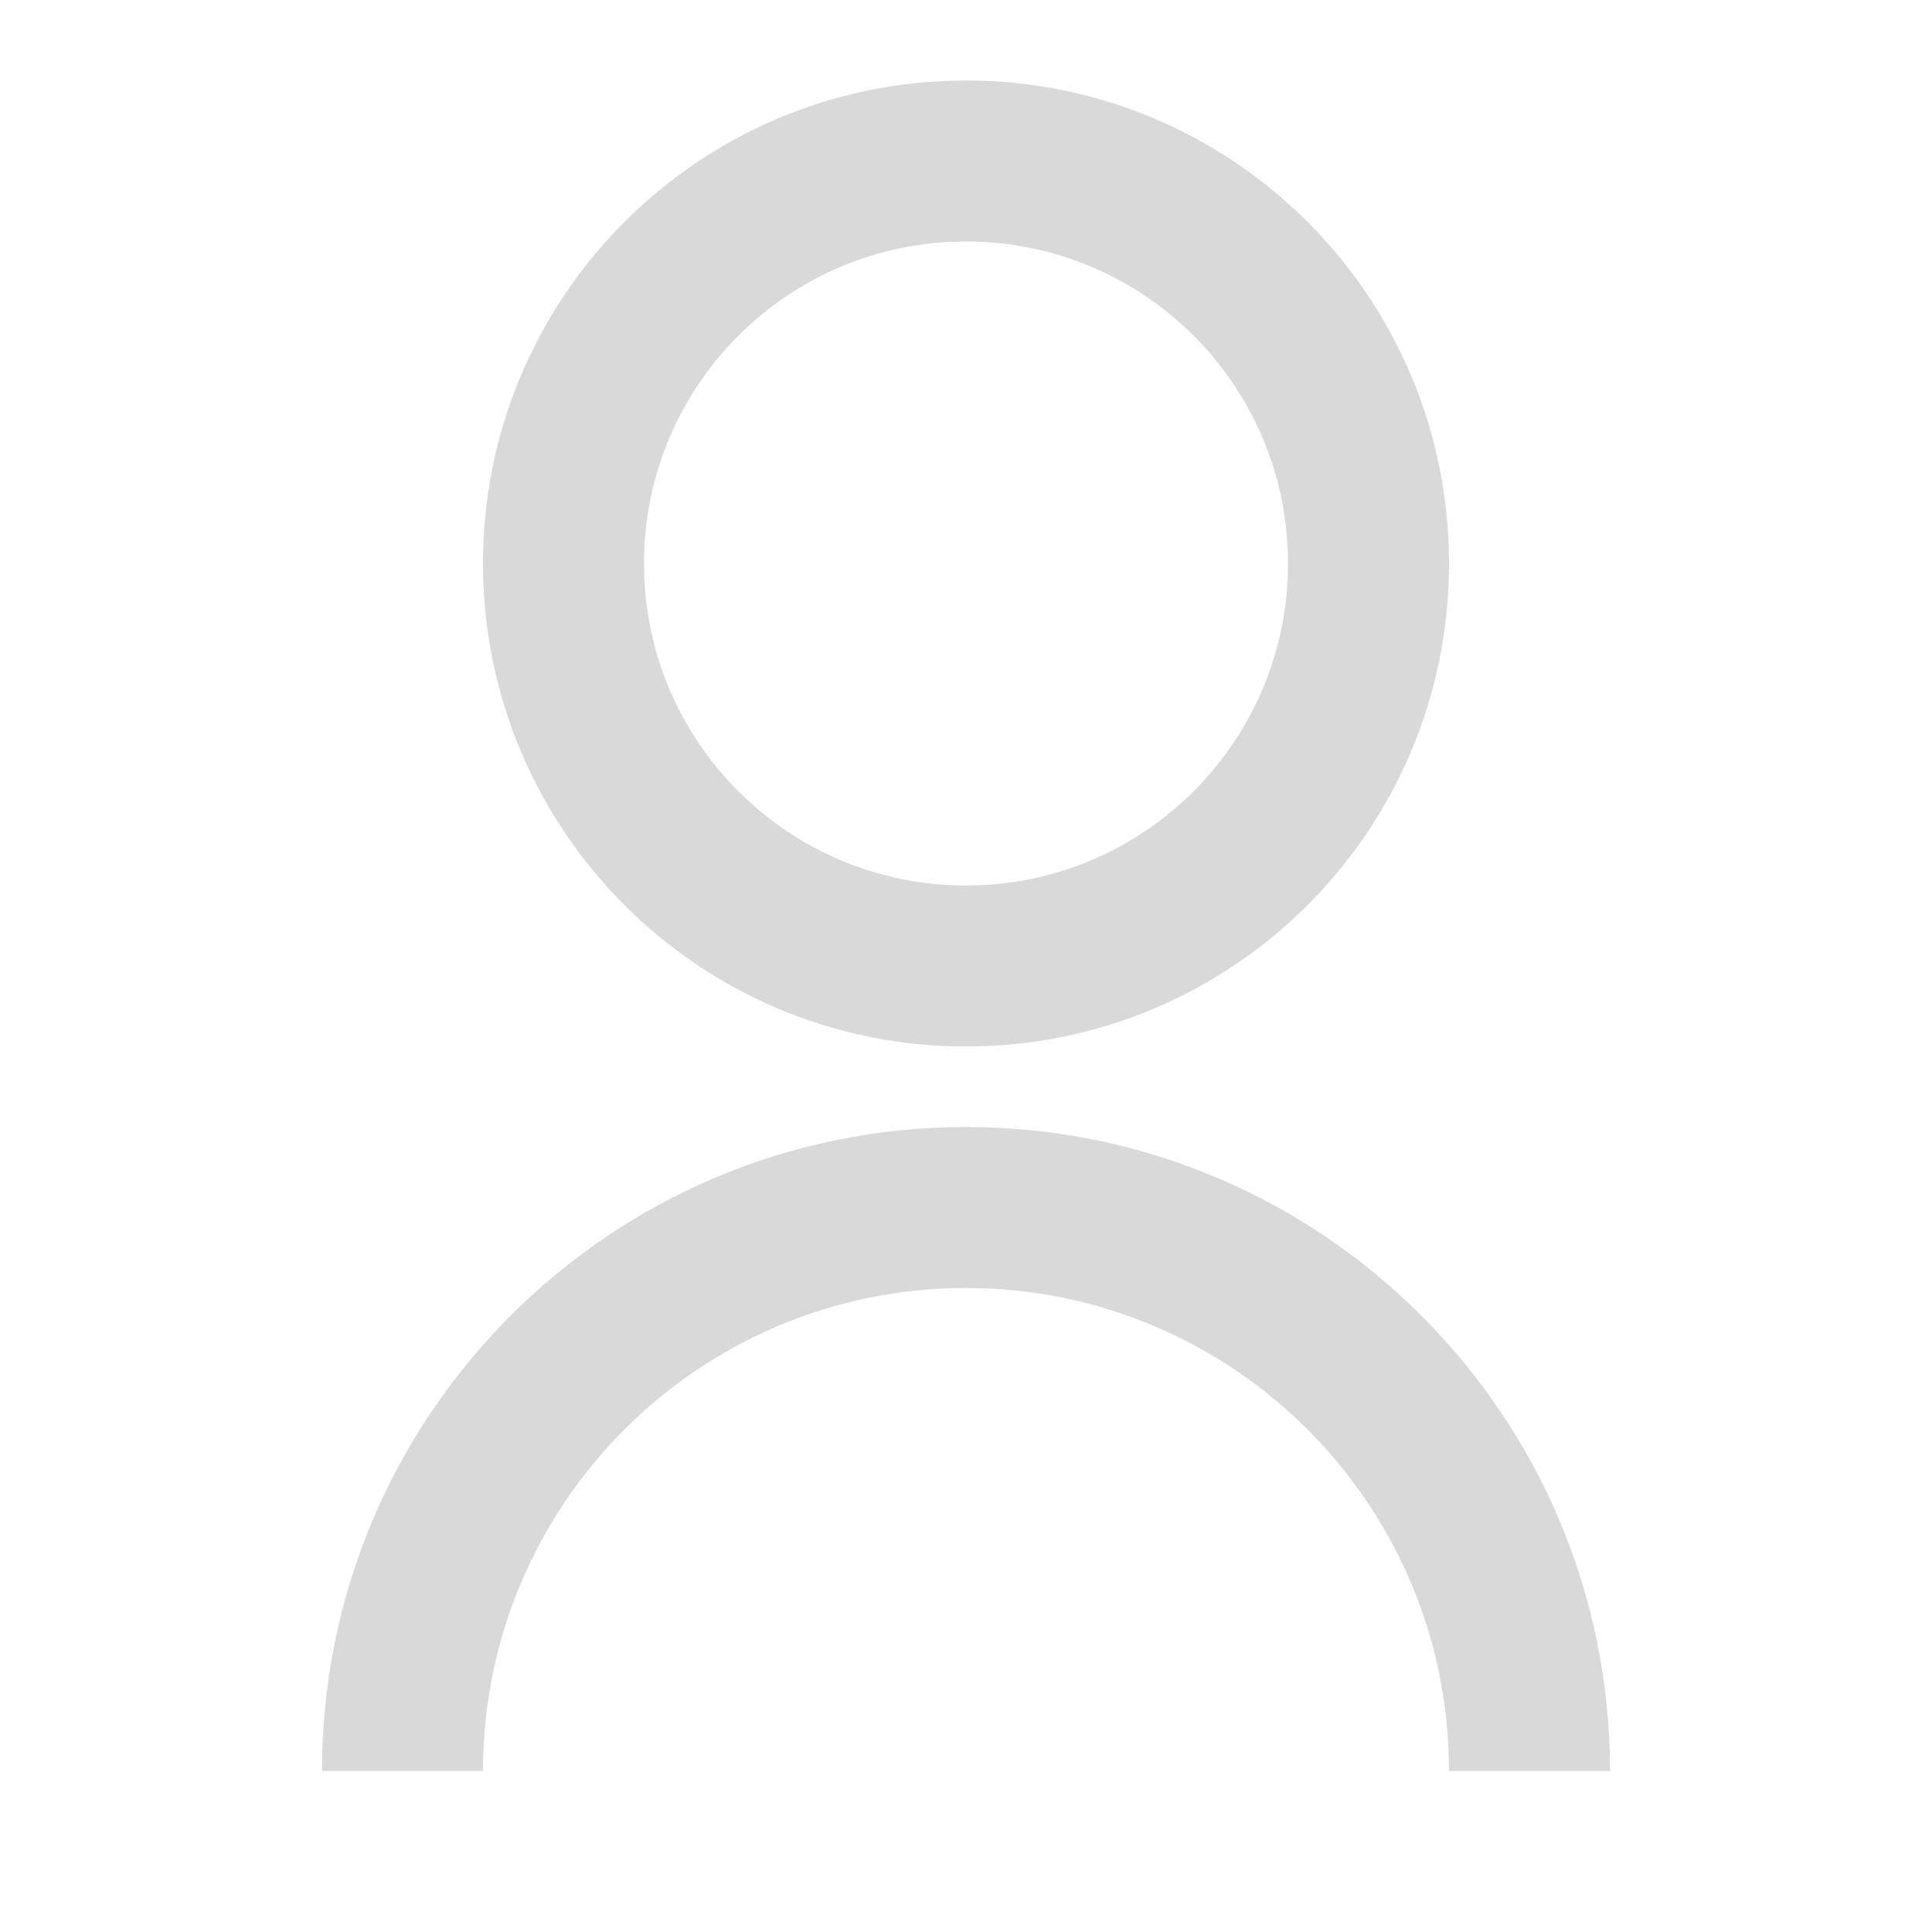
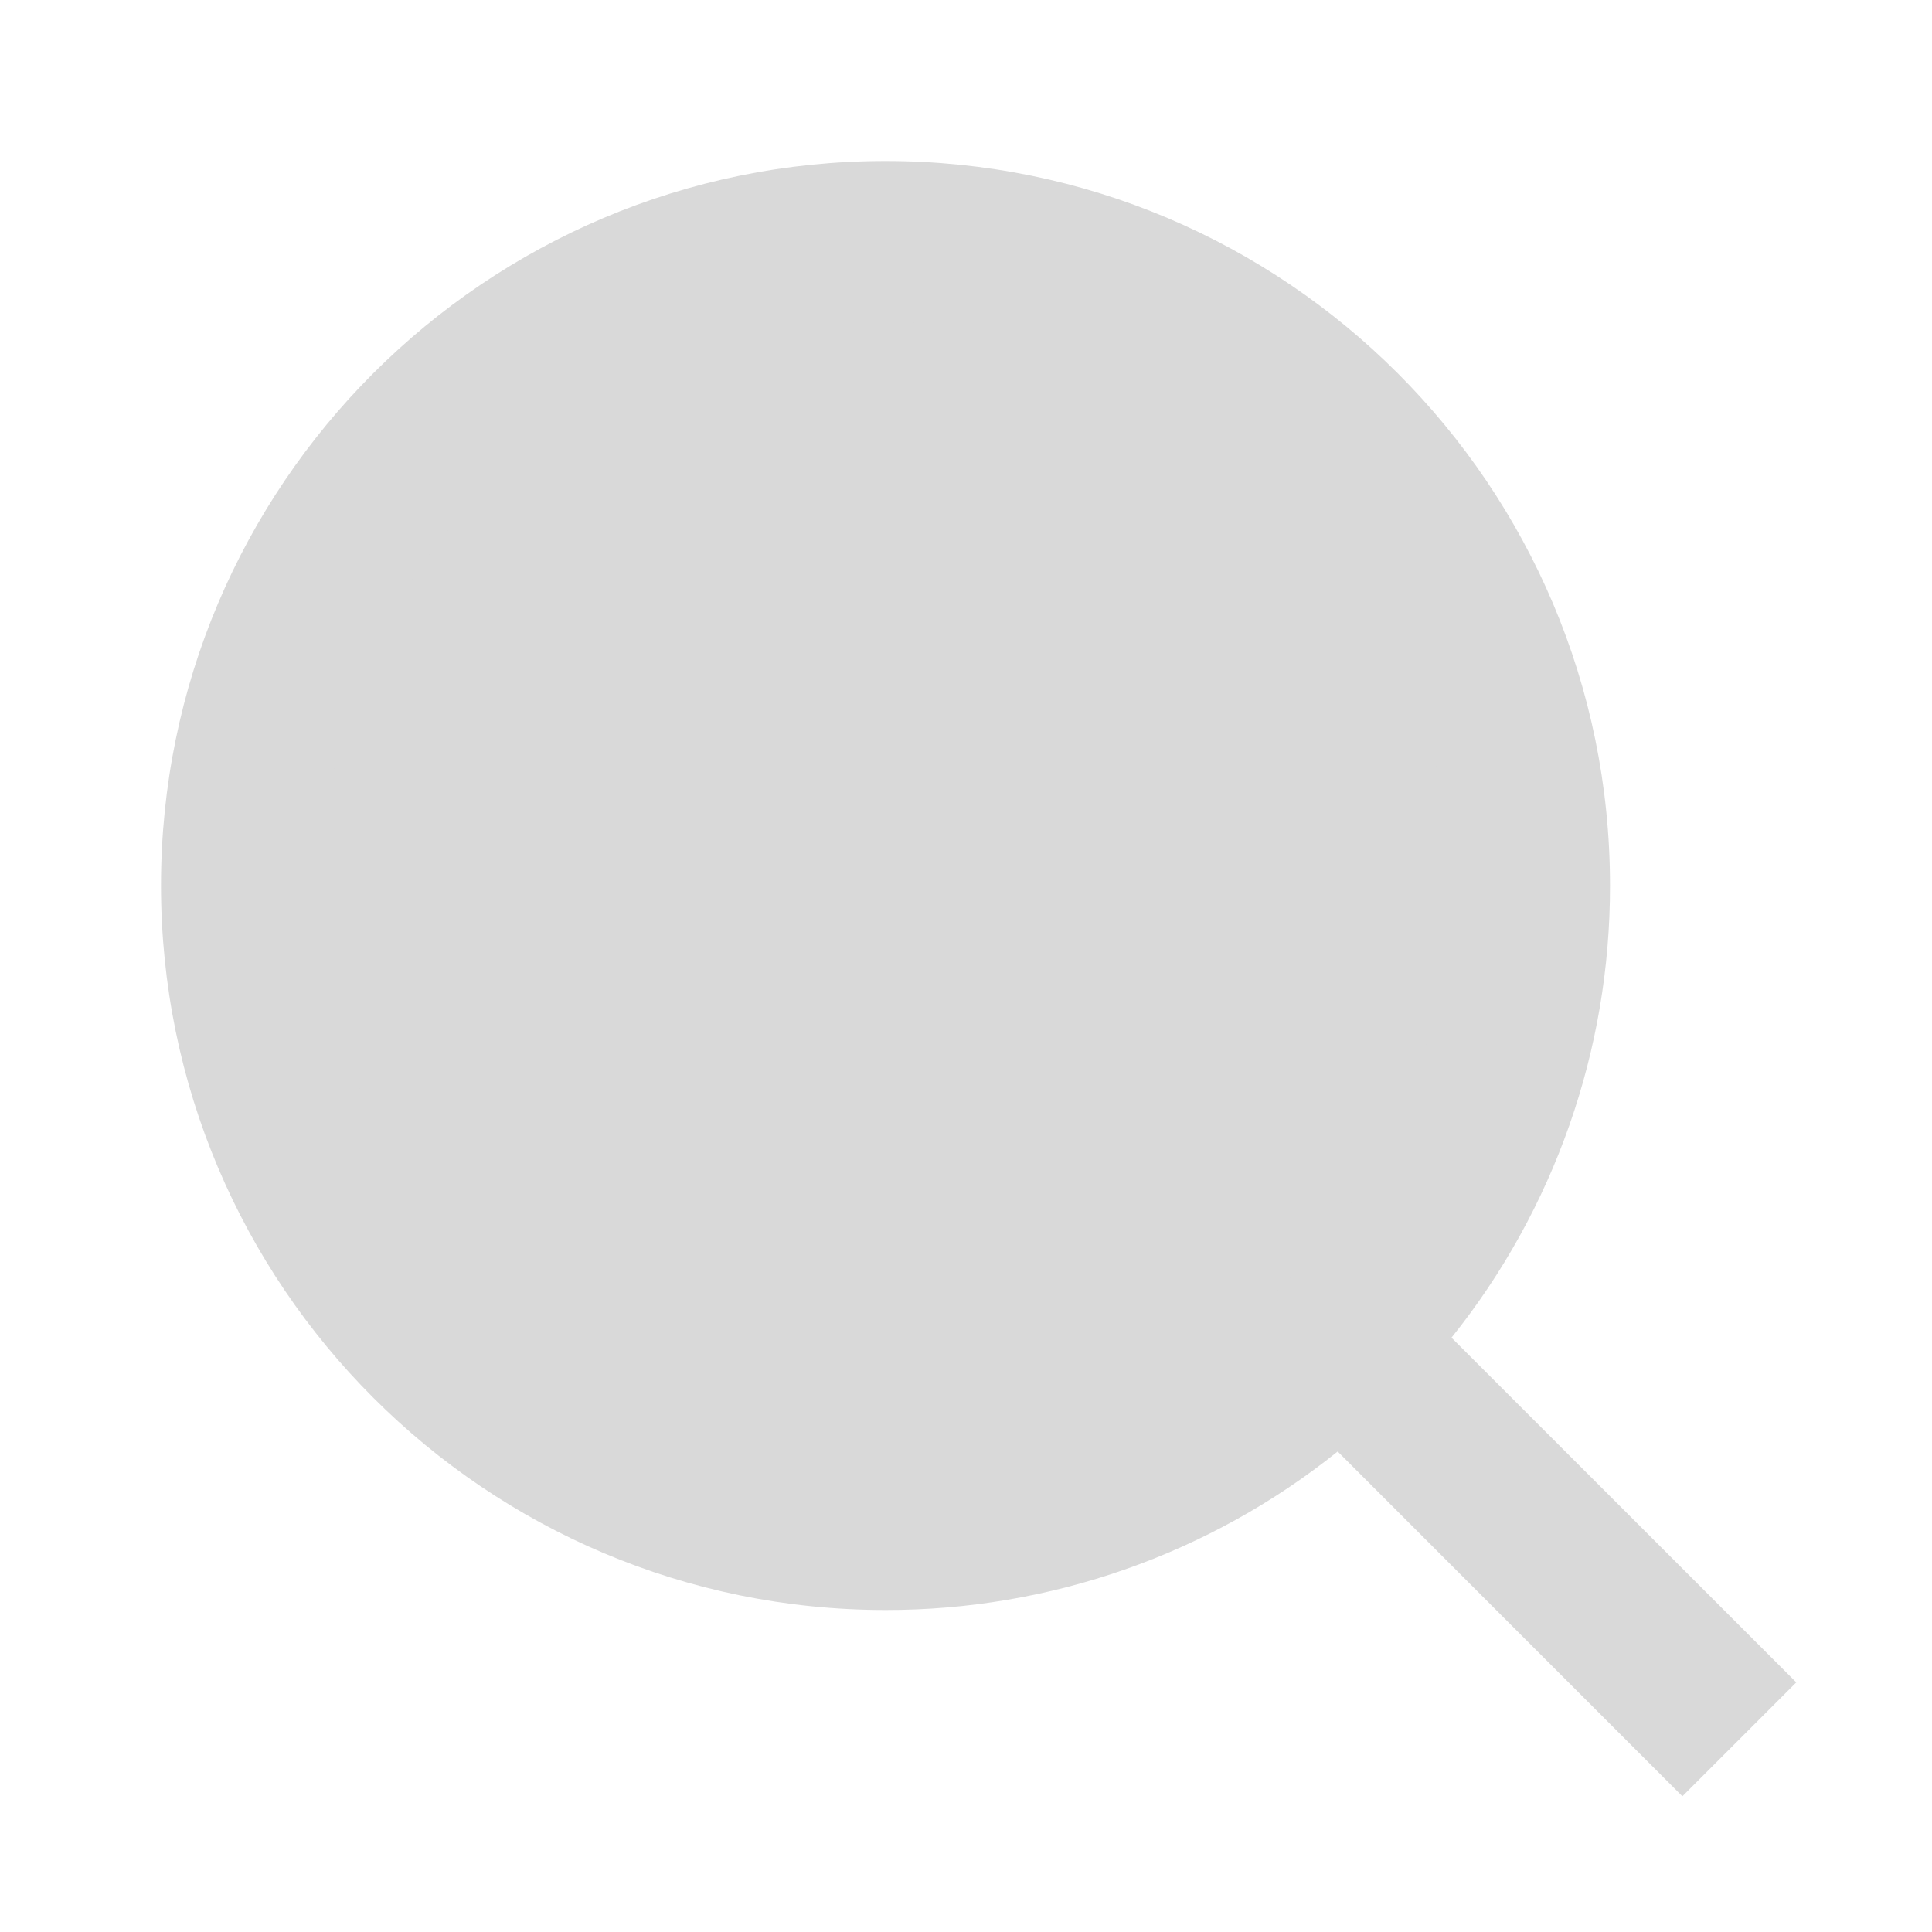
<svg xmlns="http://www.w3.org/2000/svg" fill="#D9D9D9" width="800px" height="800px" viewBox="0 0 24 24">
  <g>
    <path fill="none" d="M0 0h24v24H0z" />
-     <path fill="#D9D9D9" d="M4 22a8 8 0 1 1 16 0h-2a6 6 0 1 0-12 0H4zm8-9c-3.315 0-6-2.685-6-6s2.685-6 6-6 6 2.685 6 6-2.685 6-6 6zm0-2c2.21 0 4-1.79 4-4s-1.79-4-4-4-4 1.79-4 4 1.79 4 4 4z" />
+     <path fill="#D9D9D9" d="M18.031 16.617l4.283 4.282-1.415 1.415-4.282-4.283A8.96 8.96 0 0 1 11 20c-4.968 0-9-4.032-9-9s4.032-9 9-9 9 4.032 9 9a8.96 8.96 0 0 1-1.969 5.617z" />
+     <path fill="#D9D9D9" d="M16.025 15.875A6.977 6.977 0 0 0 18 11c0-3.868-3.133-7-7-7-3.868 0-7 3.132-7 7 0 3.867 3.132 7 7 7a6.977 6.977 0 0 0 4.875-1.975l.15-.15z" />
  </g>
</svg>
